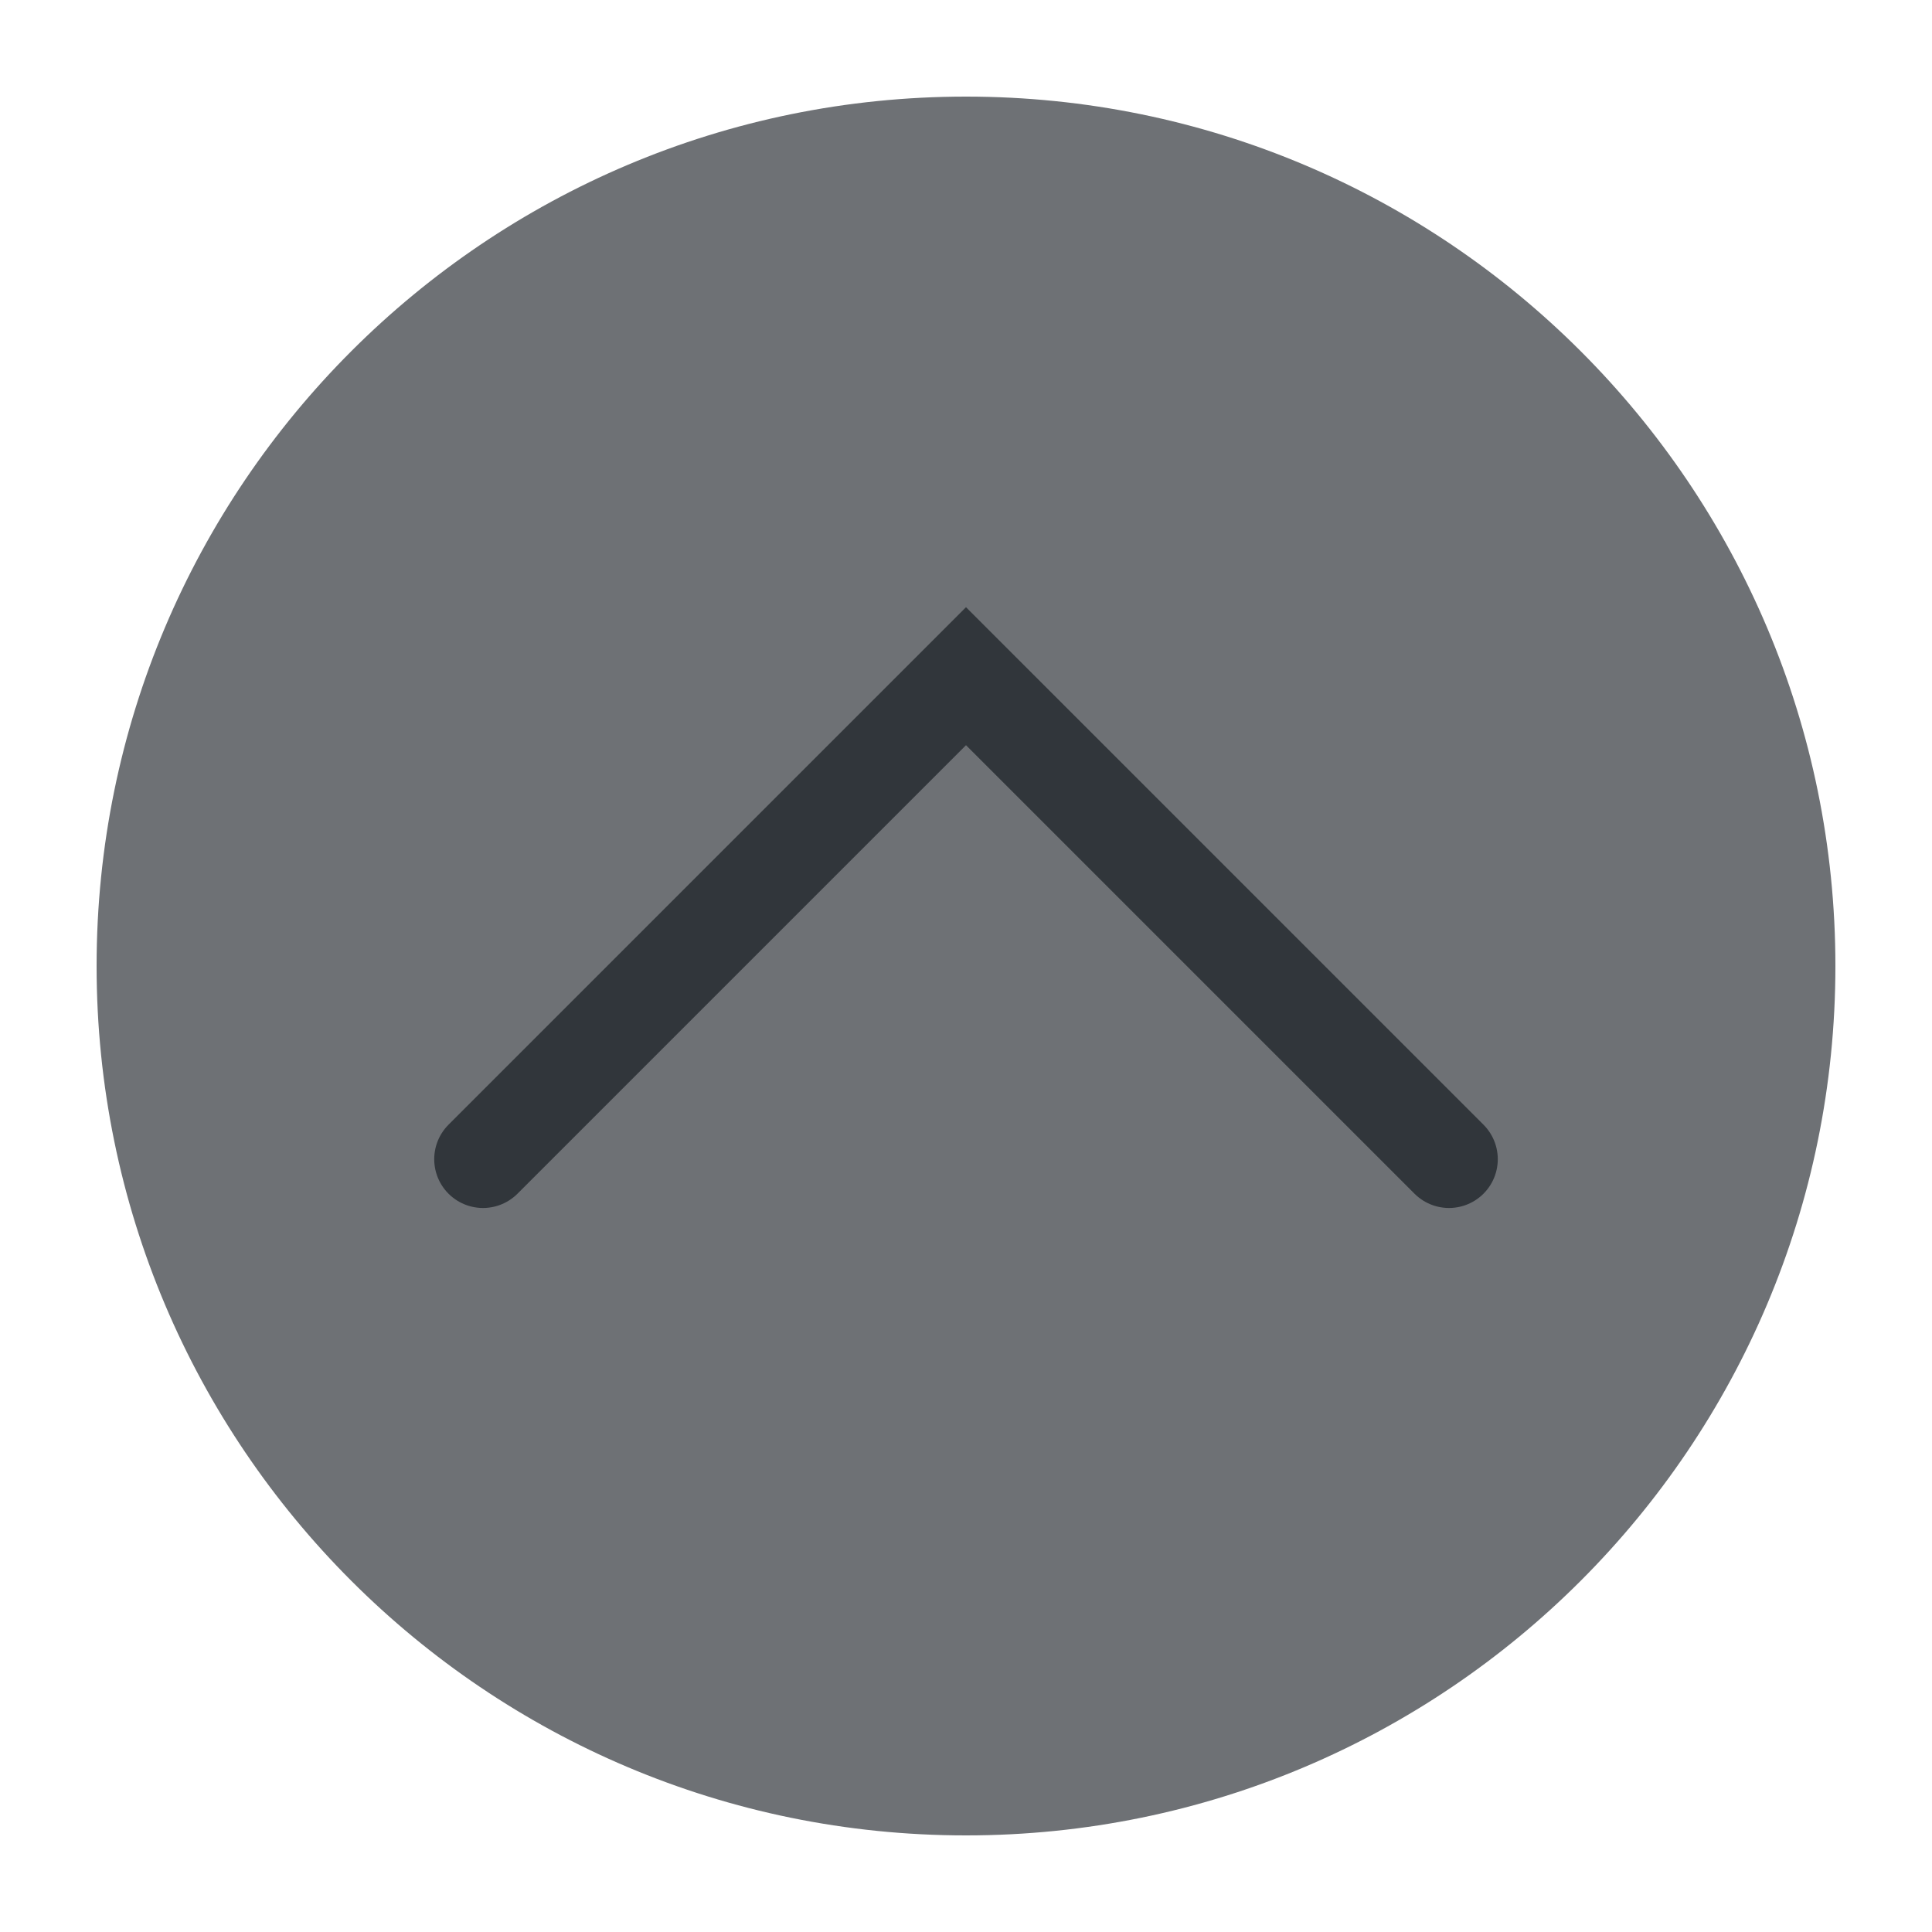
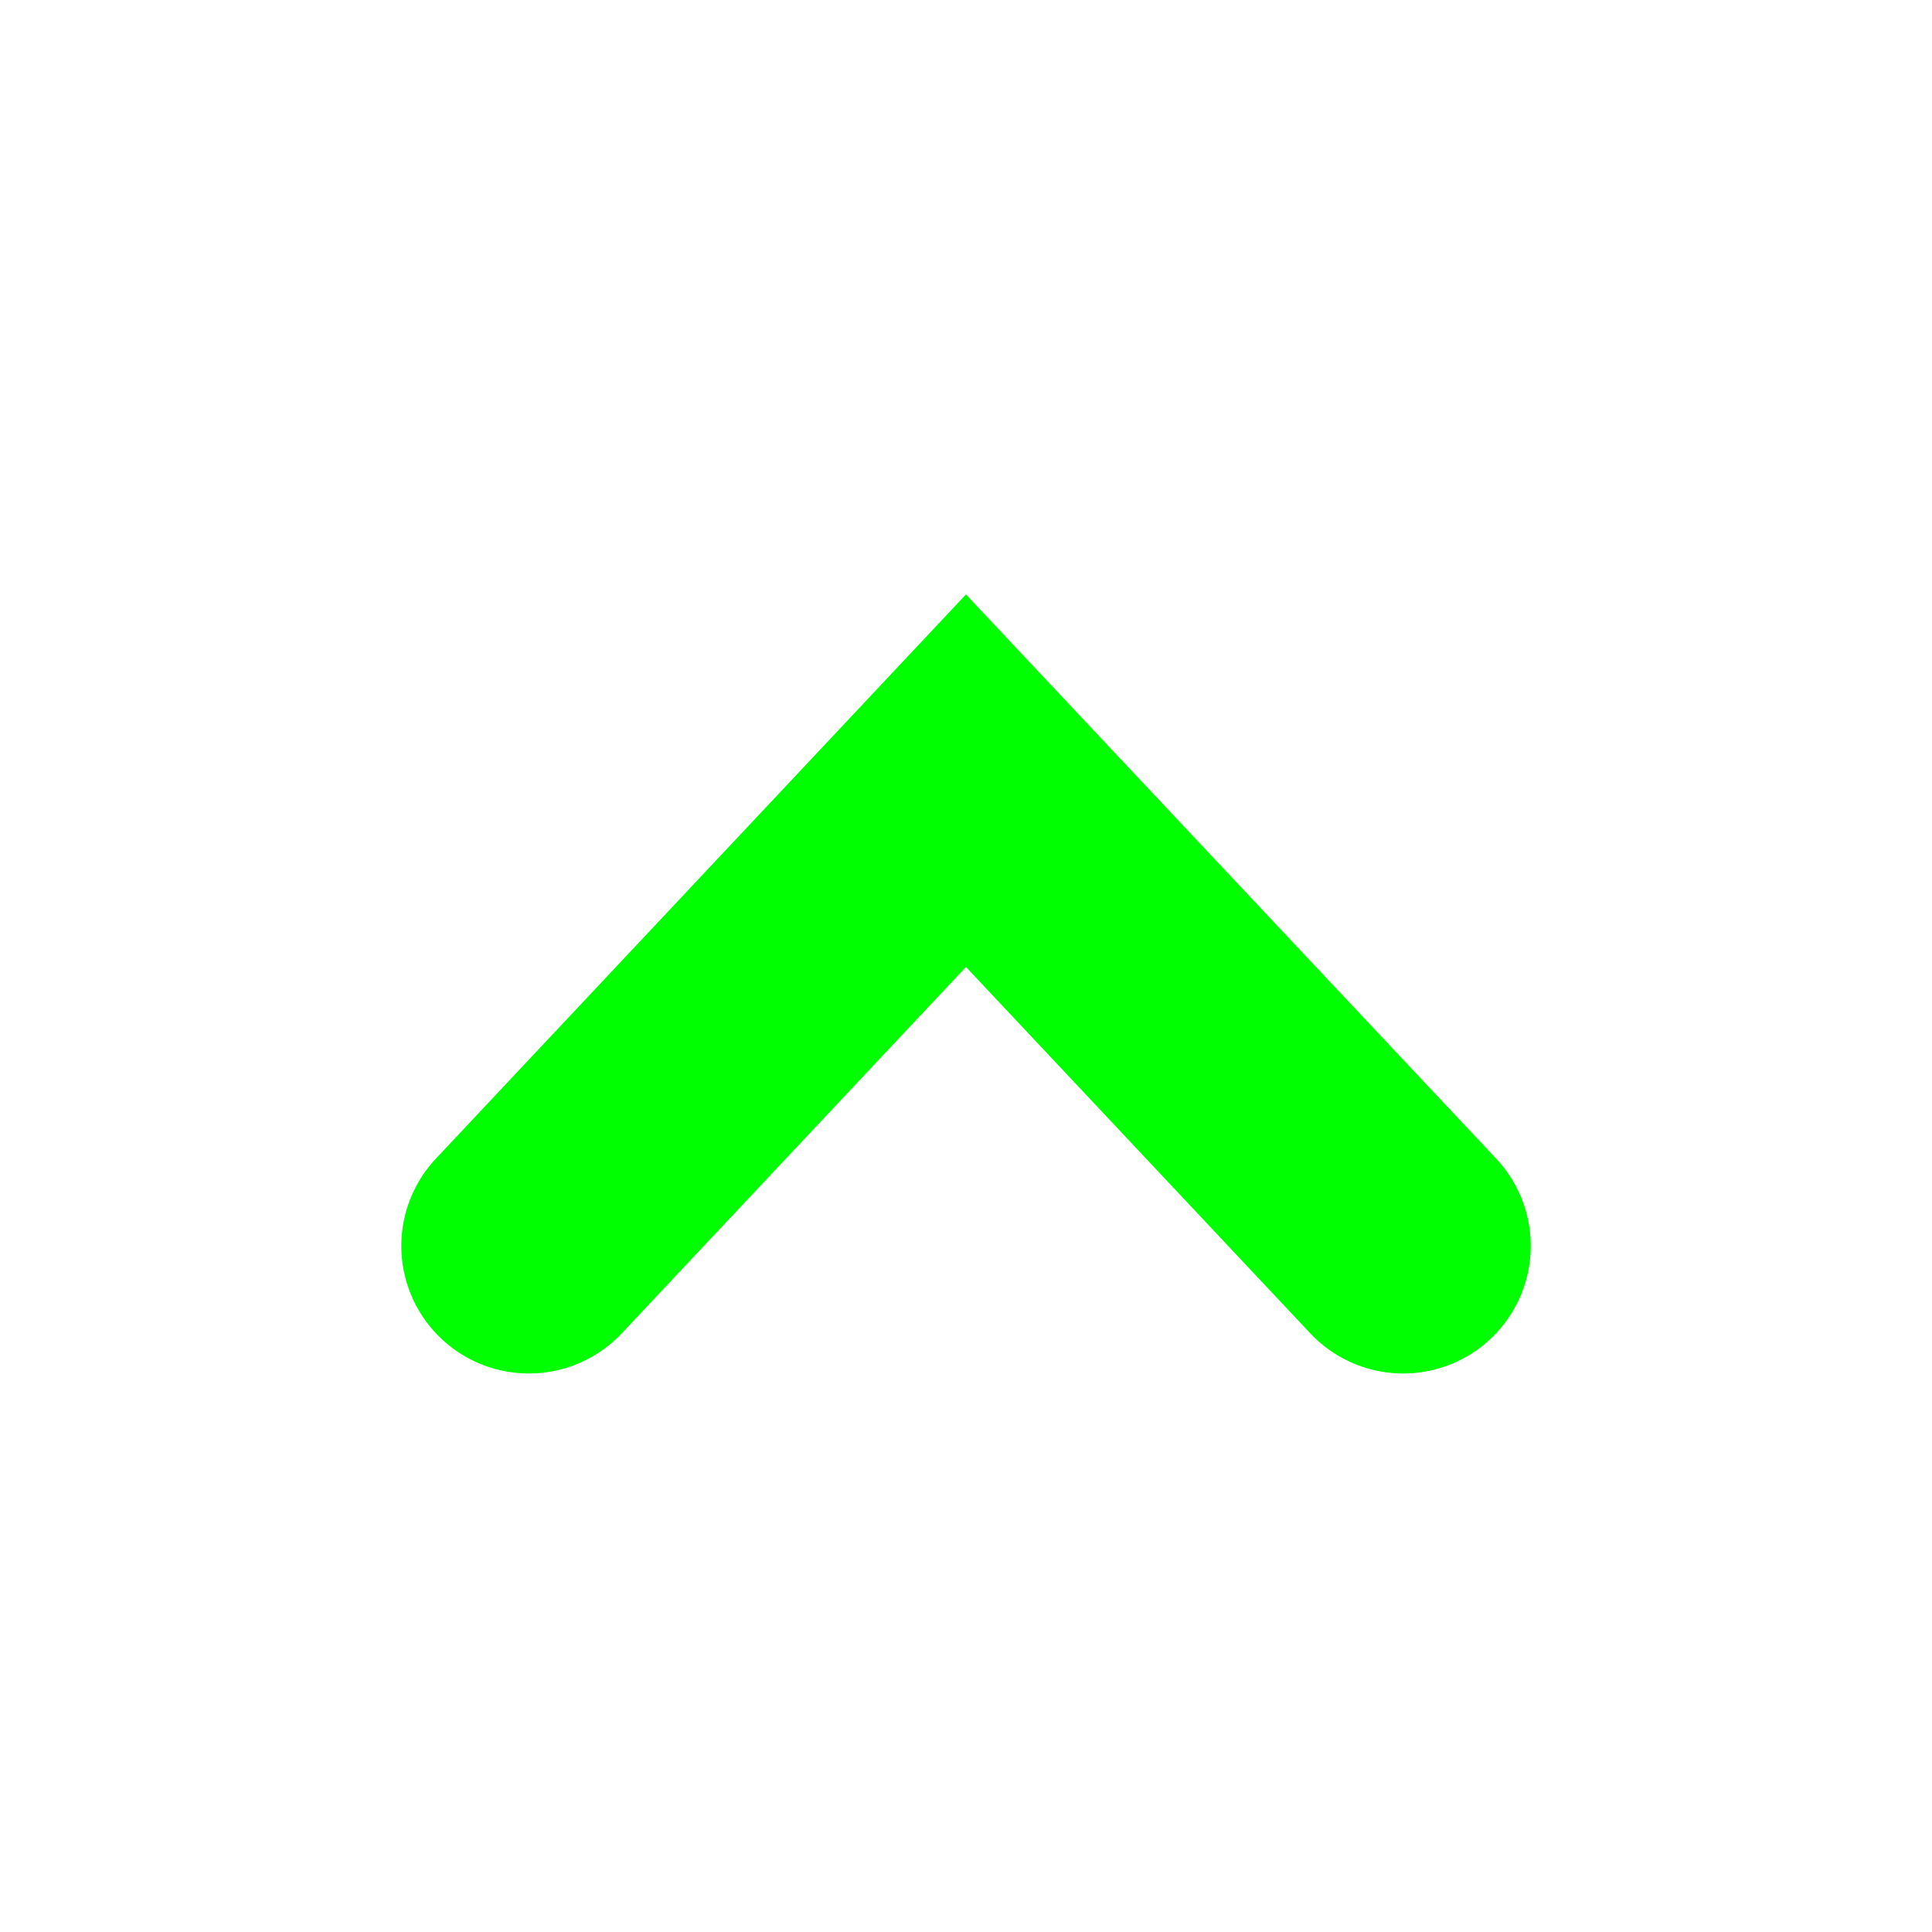
<svg xmlns="http://www.w3.org/2000/svg" viewBox="0 0 50 50" version="1.2" baseProfile="tiny">
  <defs>
</defs>
  <g fill="none" stroke="black" stroke-width="1" fill-rule="evenodd" stroke-linecap="square" stroke-linejoin="bevel">
-     <g fill="#6e7175" fill-opacity="1" stroke="none" transform="matrix(2.5,0,0,2.5,2.5,2.5)" font-family="Noto Sans" font-size="10" font-weight="400" font-style="normal">
-       <circle cx="9" cy="9" r="9" />
+     <g fill="#000000" fill-opacity="1" stroke="none" transform="matrix(2.5,0,0,2.5,37.9492,45.4947)" font-family="Noto Sans" font-size="10" font-weight="400" font-style="normal" opacity="0">
+       <rect x="-15.18" y="-18.198" width="20" height="20" />
    </g>
-     <g fill="none" stroke="#31363b" stroke-opacity="1" stroke-width="1.01" stroke-linecap="round" stroke-linejoin="miter" stroke-miterlimit="2" transform="matrix(2.5,0,0,2.5,2.5,2.5)" font-family="Noto Sans" font-size="10" font-weight="400" font-style="normal">
-       <polyline fill="none" vector-effect="none" points="4,11 9,6 14,11 " />
+     <g fill="none" stroke="none" transform="matrix(2.5,0,0,2.5,37.9492,45.4947)" font-family="Noto Sans" font-size="10" font-weight="400" font-style="normal">
+       <path vector-effect="none" fill-rule="nonzero" d="M-9.705,-5.3 L-5.18,-10.116 L-0.654,-5.3" />
+     </g>
+     <g fill="none" stroke="#00ff00" stroke-opacity="1" stroke-width="2.641" stroke-linecap="round" stroke-linejoin="miter" stroke-miterlimit="4" transform="matrix(2.5,0,0,2.5,37.9492,45.4947)" font-family="Noto Sans" font-size="10" font-weight="400" font-style="normal">
+       <path vector-effect="none" fill-rule="nonzero" d="M-9.705,-5.3 L-5.18,-10.116 L-0.654,-5.3" />
    </g>
    <g fill="none" stroke="#000000" stroke-opacity="1" stroke-width="1" stroke-linecap="square" stroke-linejoin="bevel" transform="matrix(1,0,0,1,0,0)" font-family="Noto Sans" font-size="10" font-weight="400" font-style="normal">
</g>
  </g>
</svg>
